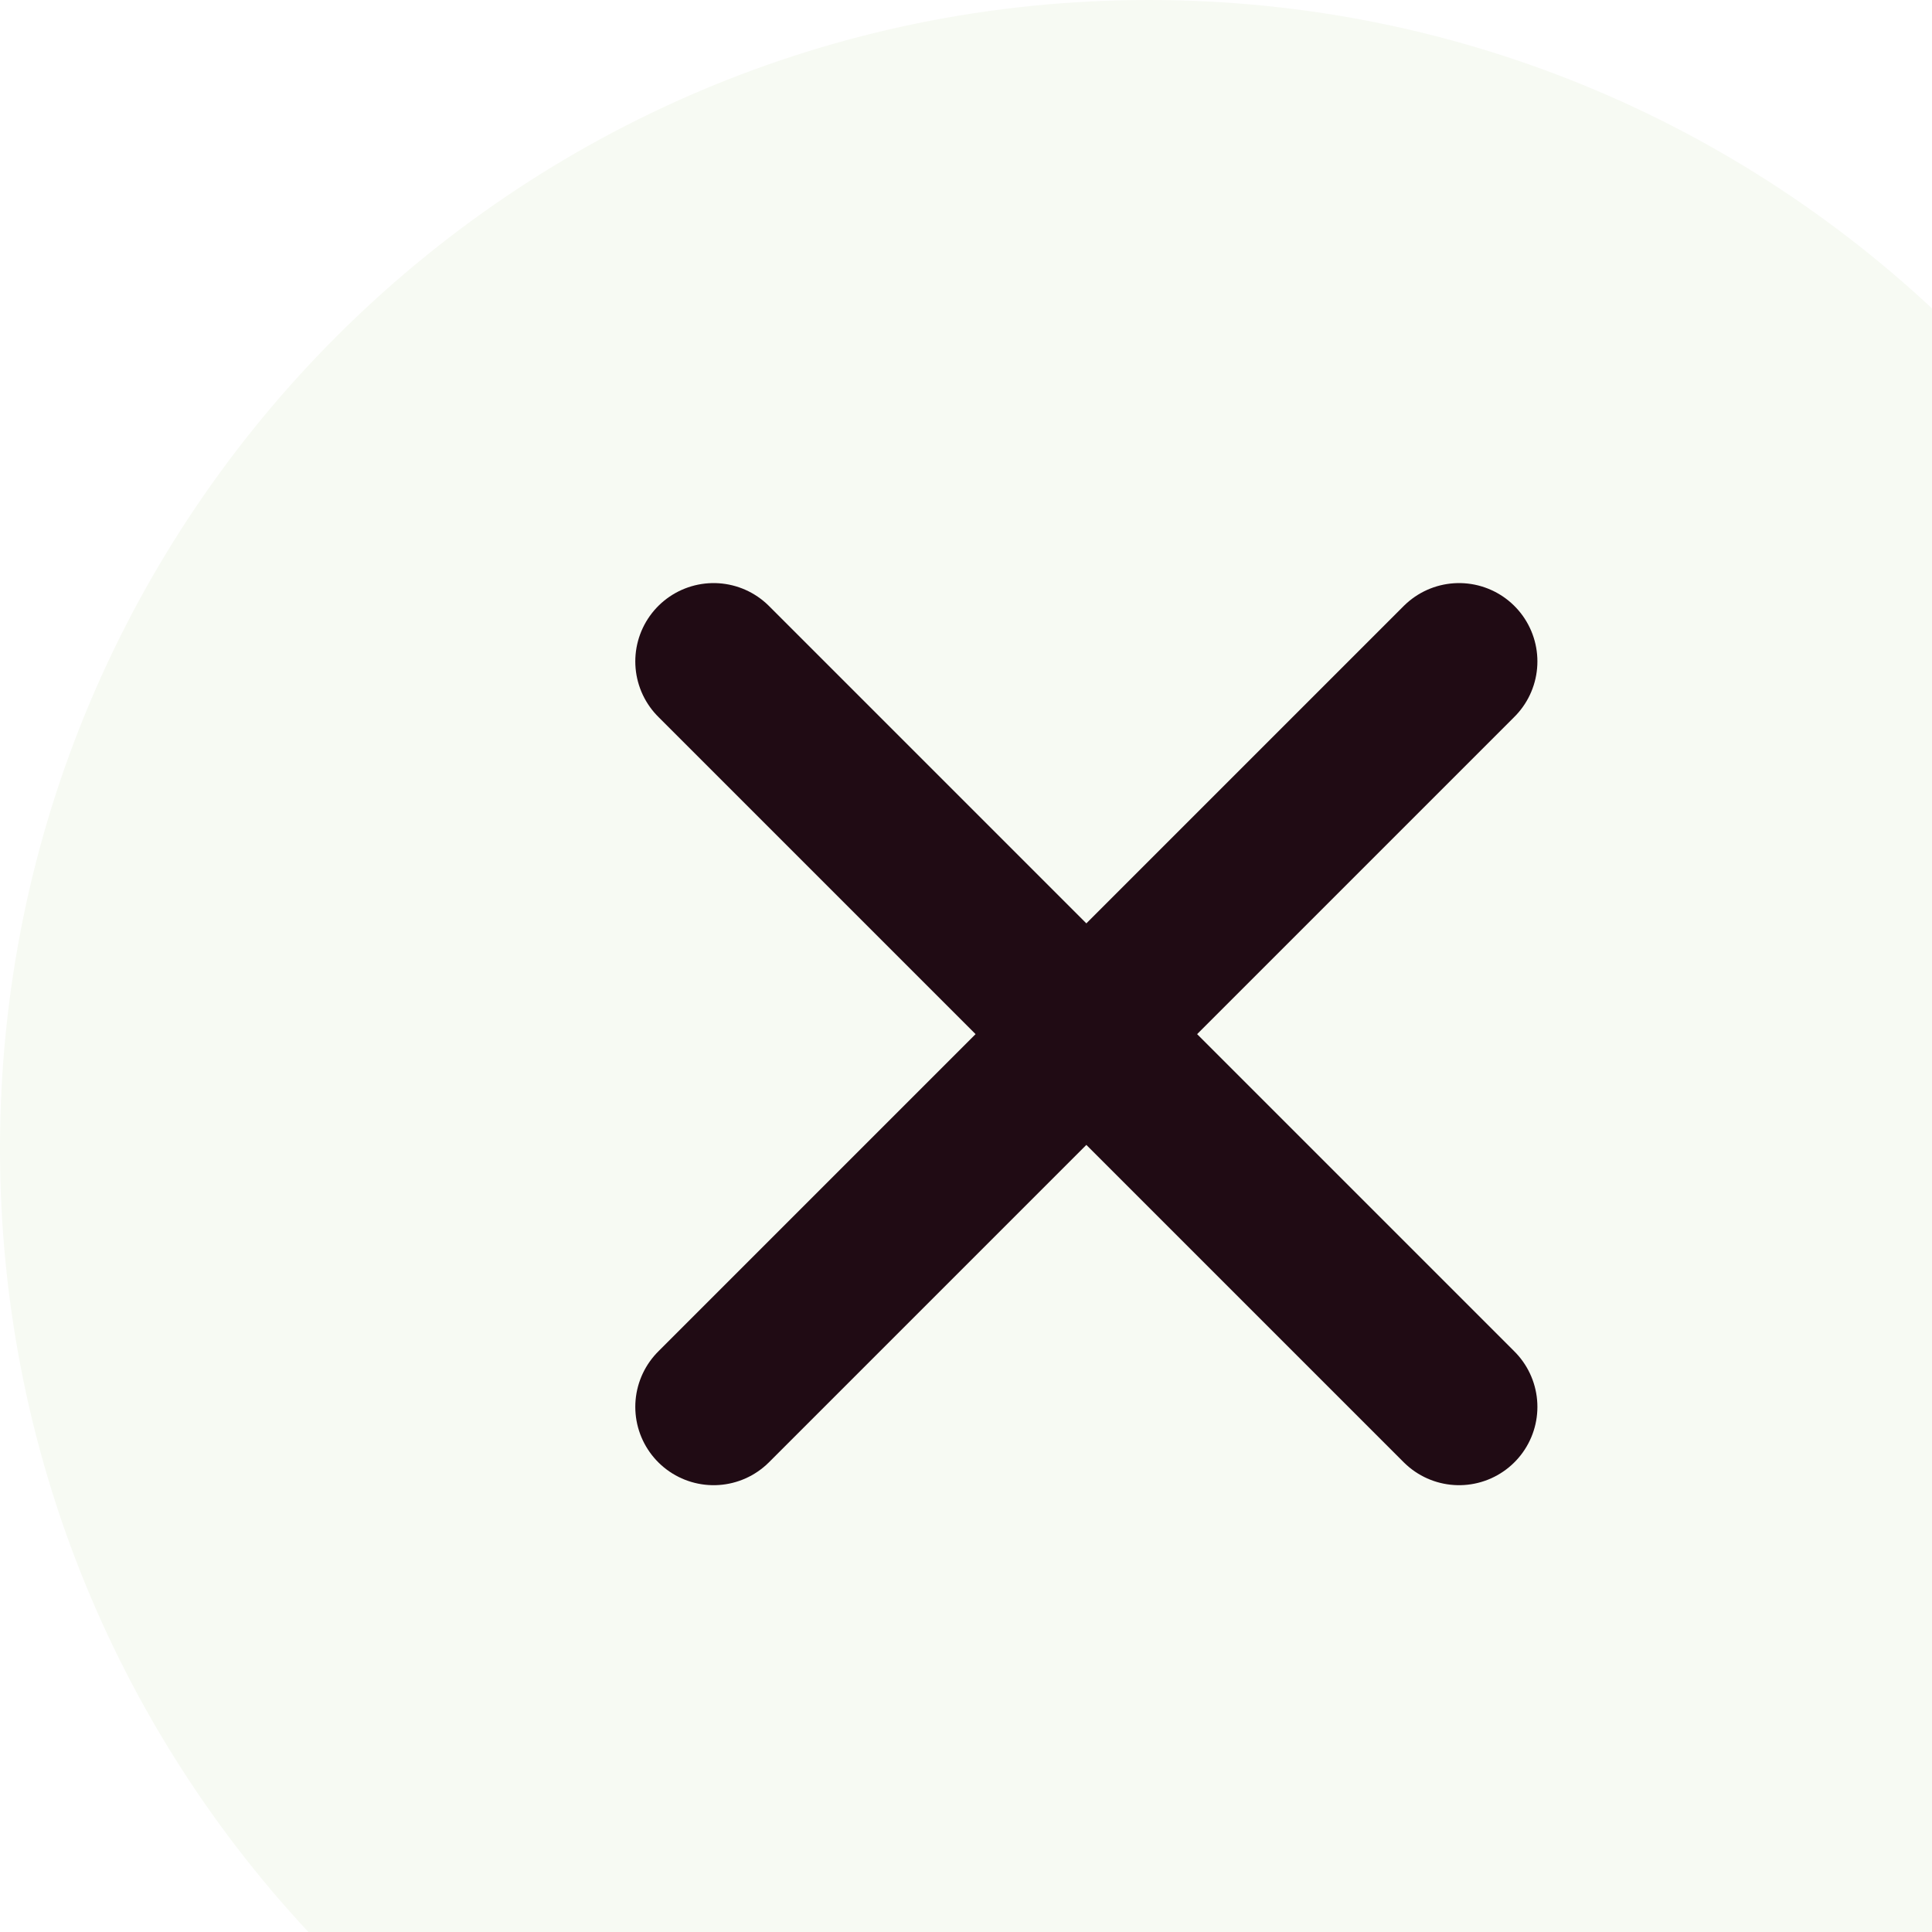
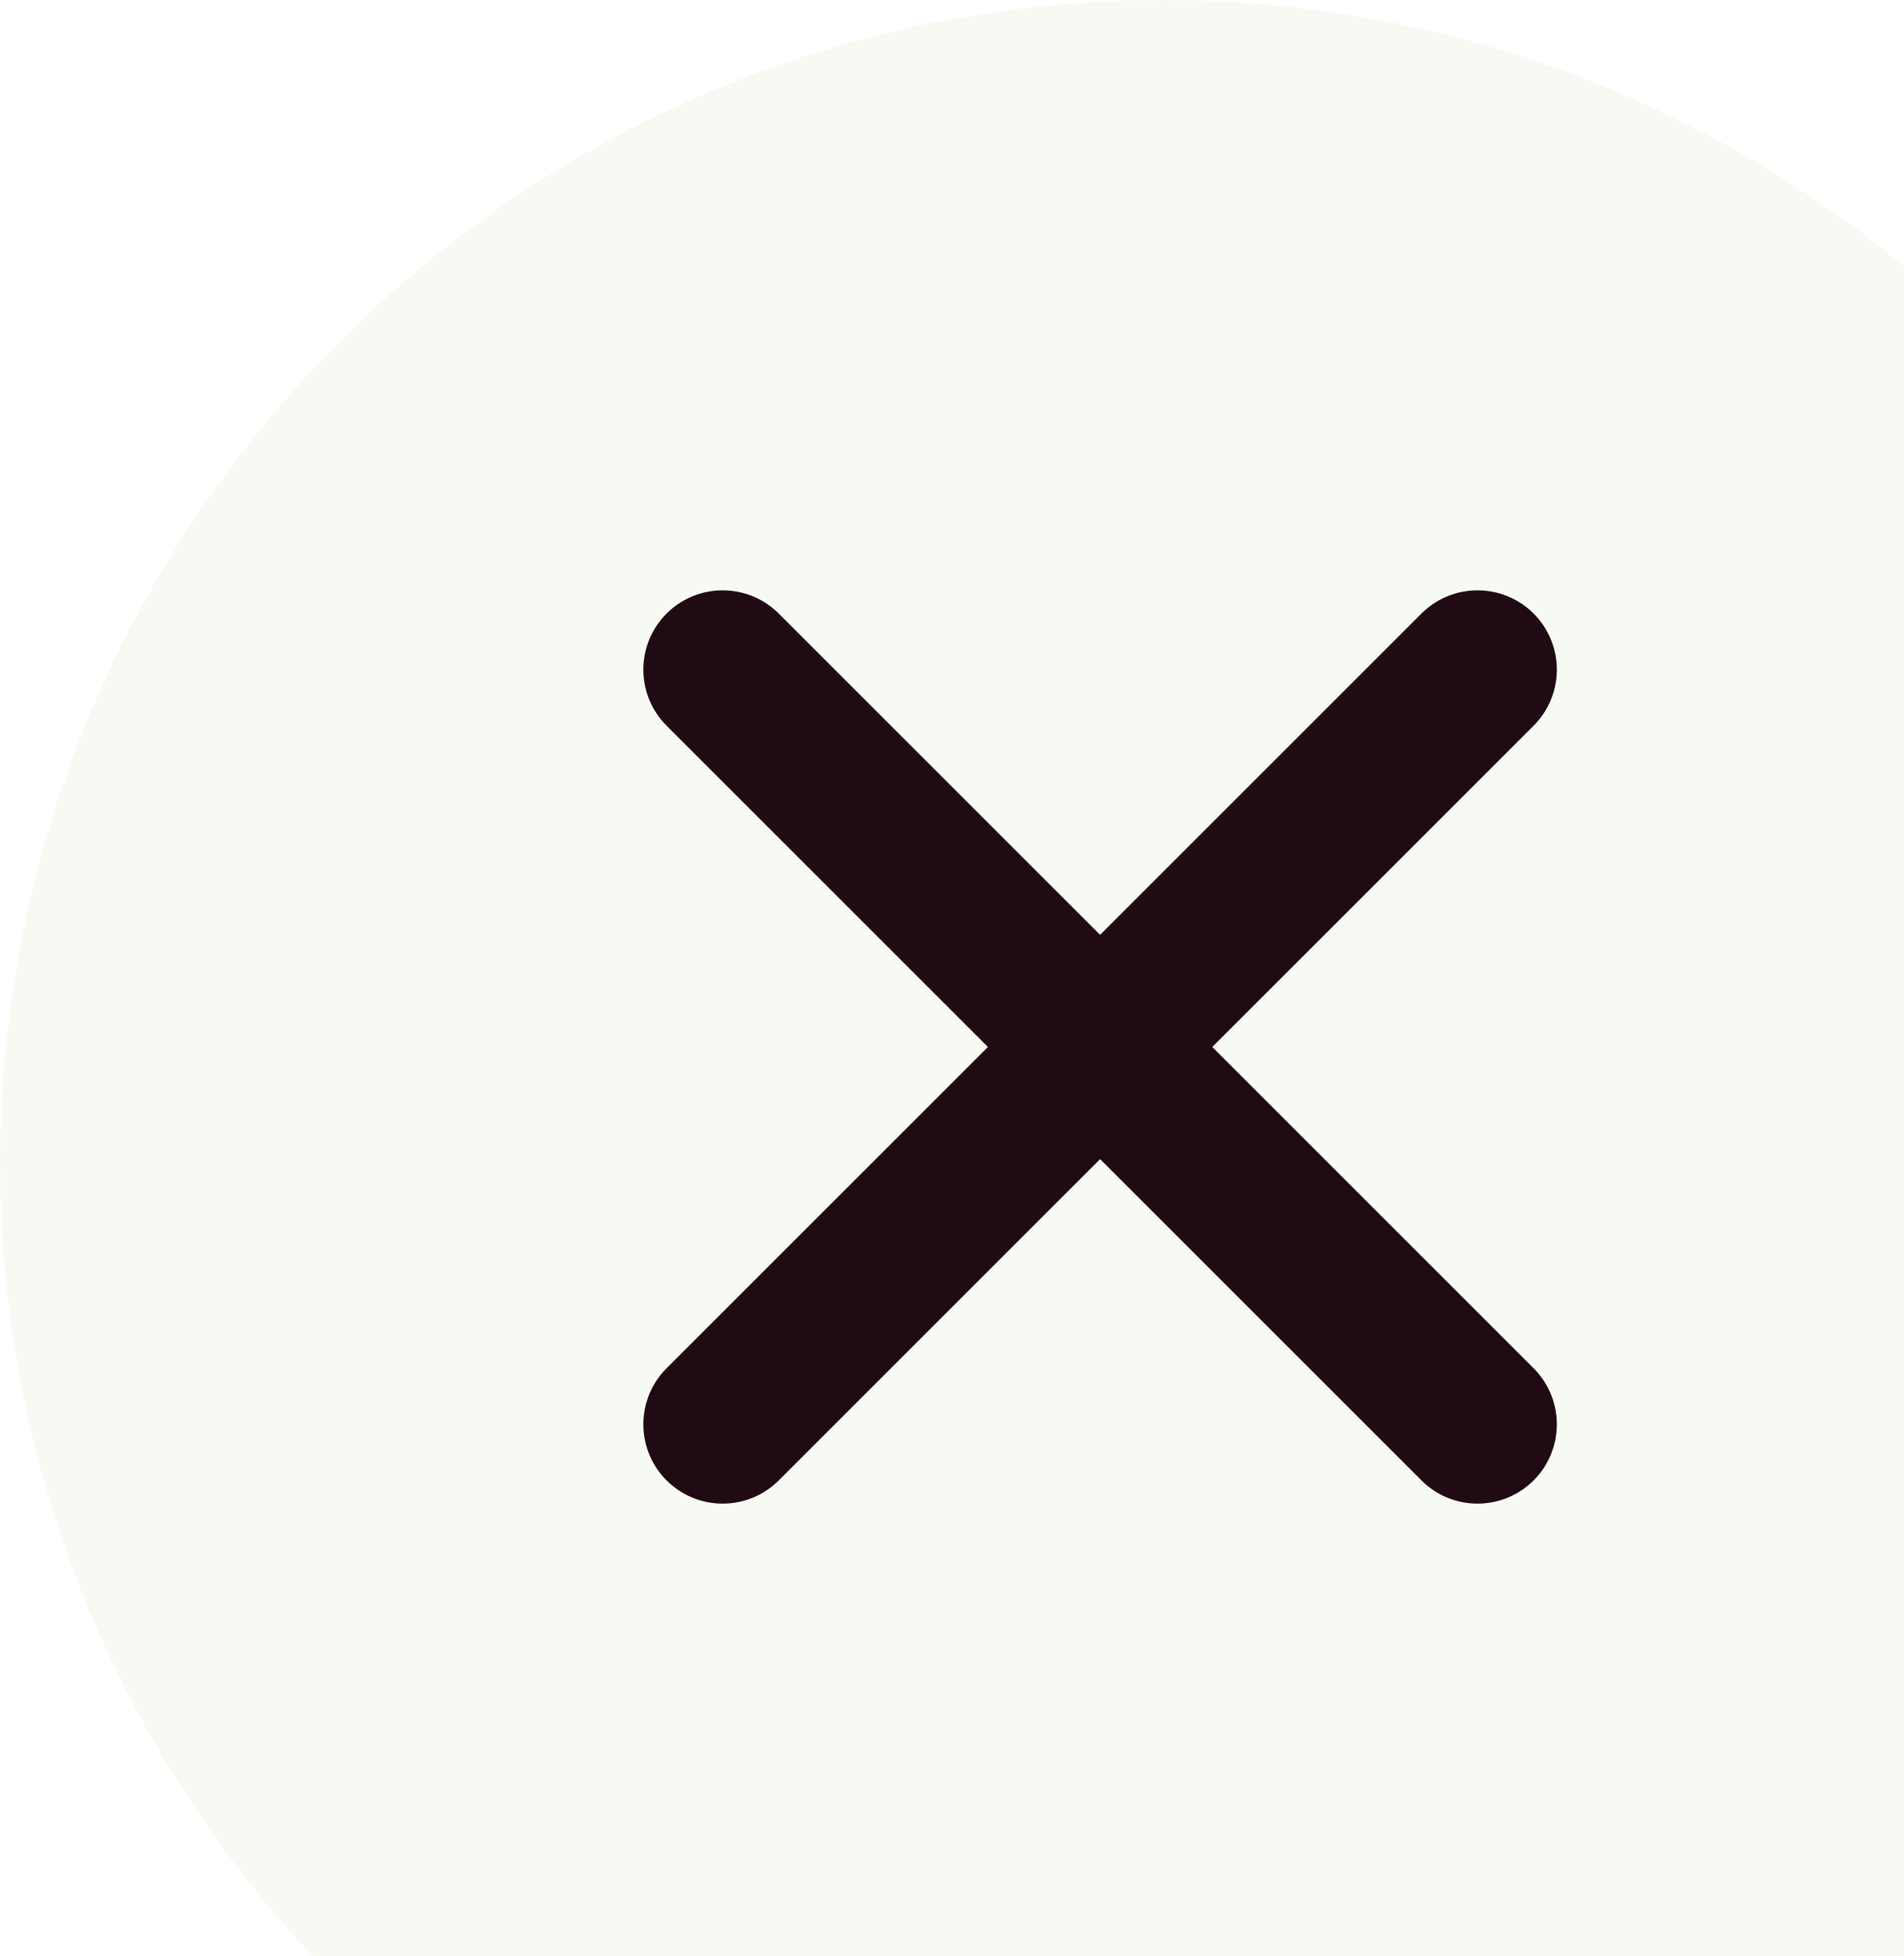
- <svg xmlns="http://www.w3.org/2000/svg" width="111" height="111" viewBox="0 0 111 111" fill="none">
+ <svg xmlns="http://www.w3.org/2000/svg" width="108" height="111" viewBox="0 0 108 111" fill="none">
  <circle cx="66" cy="66" r="66" fill="#F7FAF3" />
  <path d="M83.829 38L41 80.829" stroke="#200B14" stroke-width="9" stroke-linecap="round" stroke-linejoin="round" />
  <path d="M41 38L83.829 80.829" stroke="#200B14" stroke-width="9" stroke-linecap="round" stroke-linejoin="round" />
</svg>
